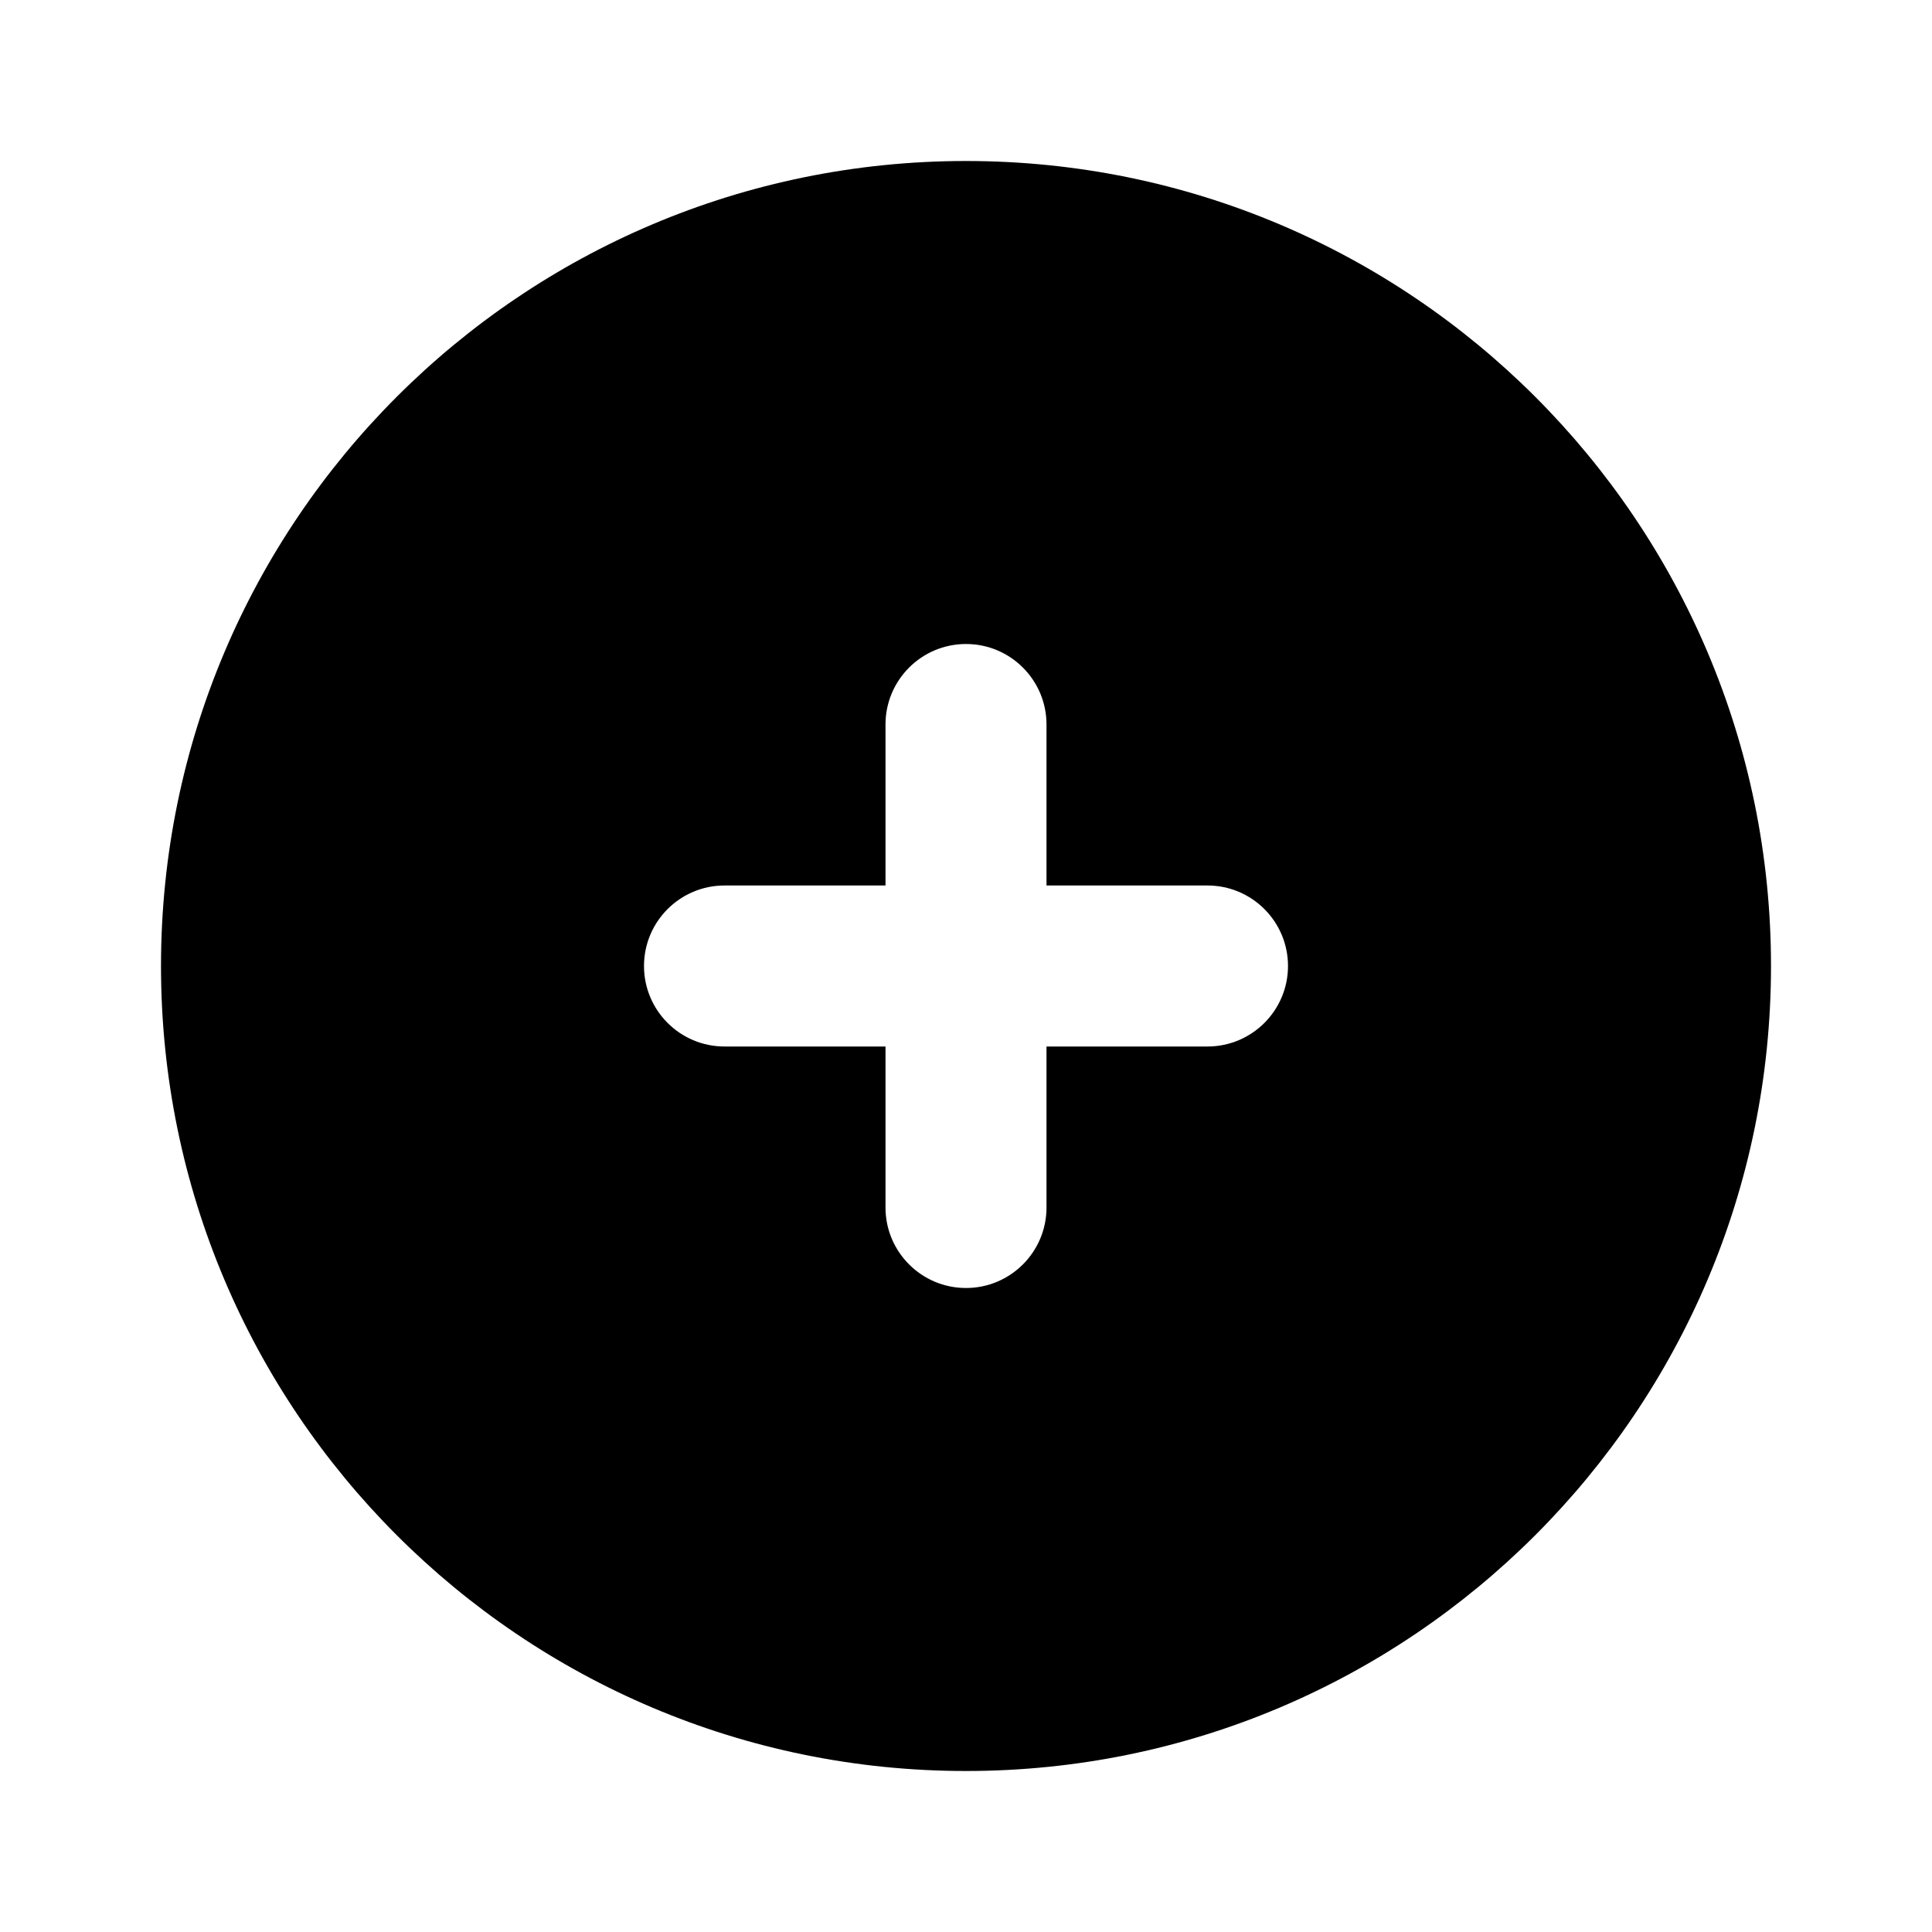
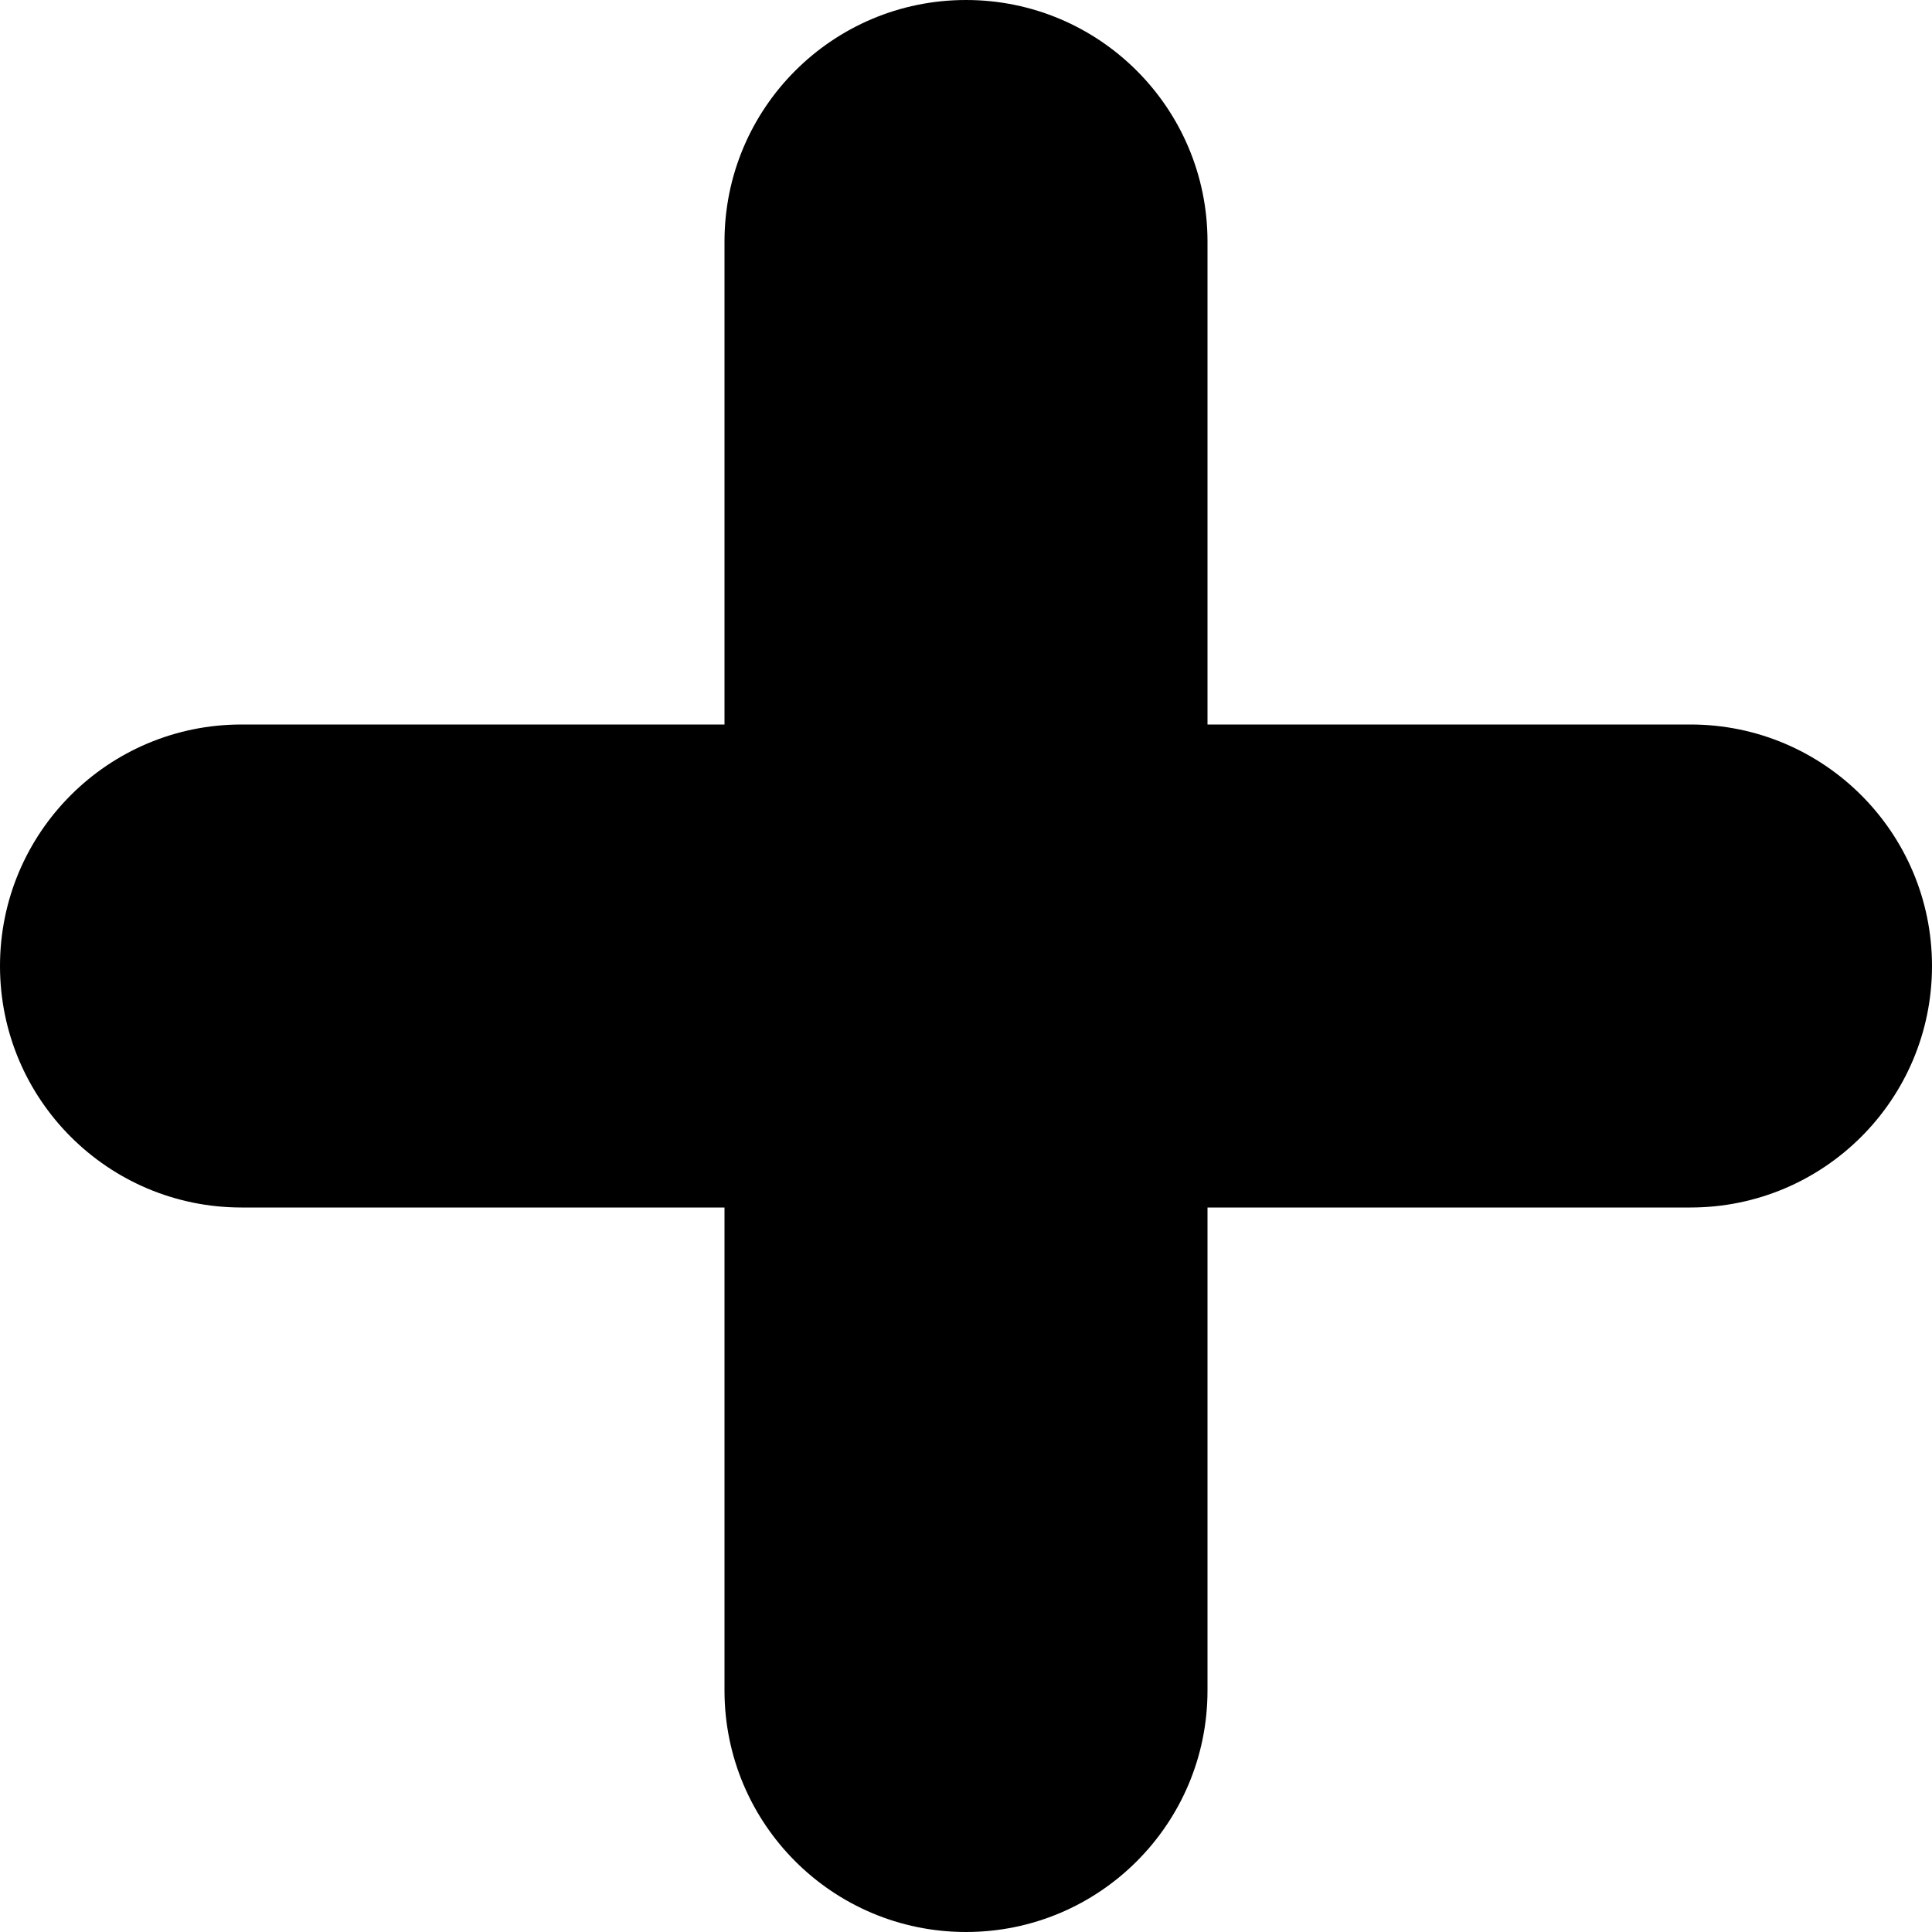
- <svg xmlns="http://www.w3.org/2000/svg" width="800px" height="800px" viewBox="0 0 24 24">
-   <path fill-rule="evenodd" clip-rule="evenodd" d="M13 9C13 8.448 12.552 8 12 8C11.448 8 11 8.448 11 9V11H9C8.448 11 8 11.448 8 12C8 12.552 8.448 13 9 13H11V15C11 15.552 11.448 16 12 16C12.552 16 13 15.552 13 15V13H15C15.552 13 16 12.552 16 12C16 11.448 15.552 11 15 11H13V9ZM2 12C2 6.477 6.477 2 12 2C17.523 2 22 6.477 22 12C22 17.523 17.523 22 12 22C6.477 22 2 17.523 2 12Z" fill="#000000" />
+ <svg xmlns="http://www.w3.org/2000/svg" width="800px" height="800px" viewBox="0 0 32 32" version="1.1">
+   <defs>
+ 
+ </defs>
+   <g id="Page-1" stroke="none" stroke-width="1" fill="none" fill-rule="evenodd">
+     <g id="Icon-Set-Filled" transform="translate(-362, -1037)" fill="#000000">
+       <path d="M390,1049 L382,1049 L382,1041 C382,1038.79 380.209,1037 378,1037 C375.791,1037 374,1038.79 374,1041 L374,1049 L366,1049 C363.791,1049 362,1050.79 362,1053 C362,1055.21 363.791,1057 366,1057 L374,1057 L374,1065 C374,1067.21 375.791,1069 378,1069 C380.209,1069 382,1067.21 382,1065 L382,1057 L390,1057 C392.209,1057 394,1055.21 394,1053 C394,1050.79 392.209,1049 390,1049" id="plus">
+ 
+ </path>
+     </g>
+   </g>
</svg>
